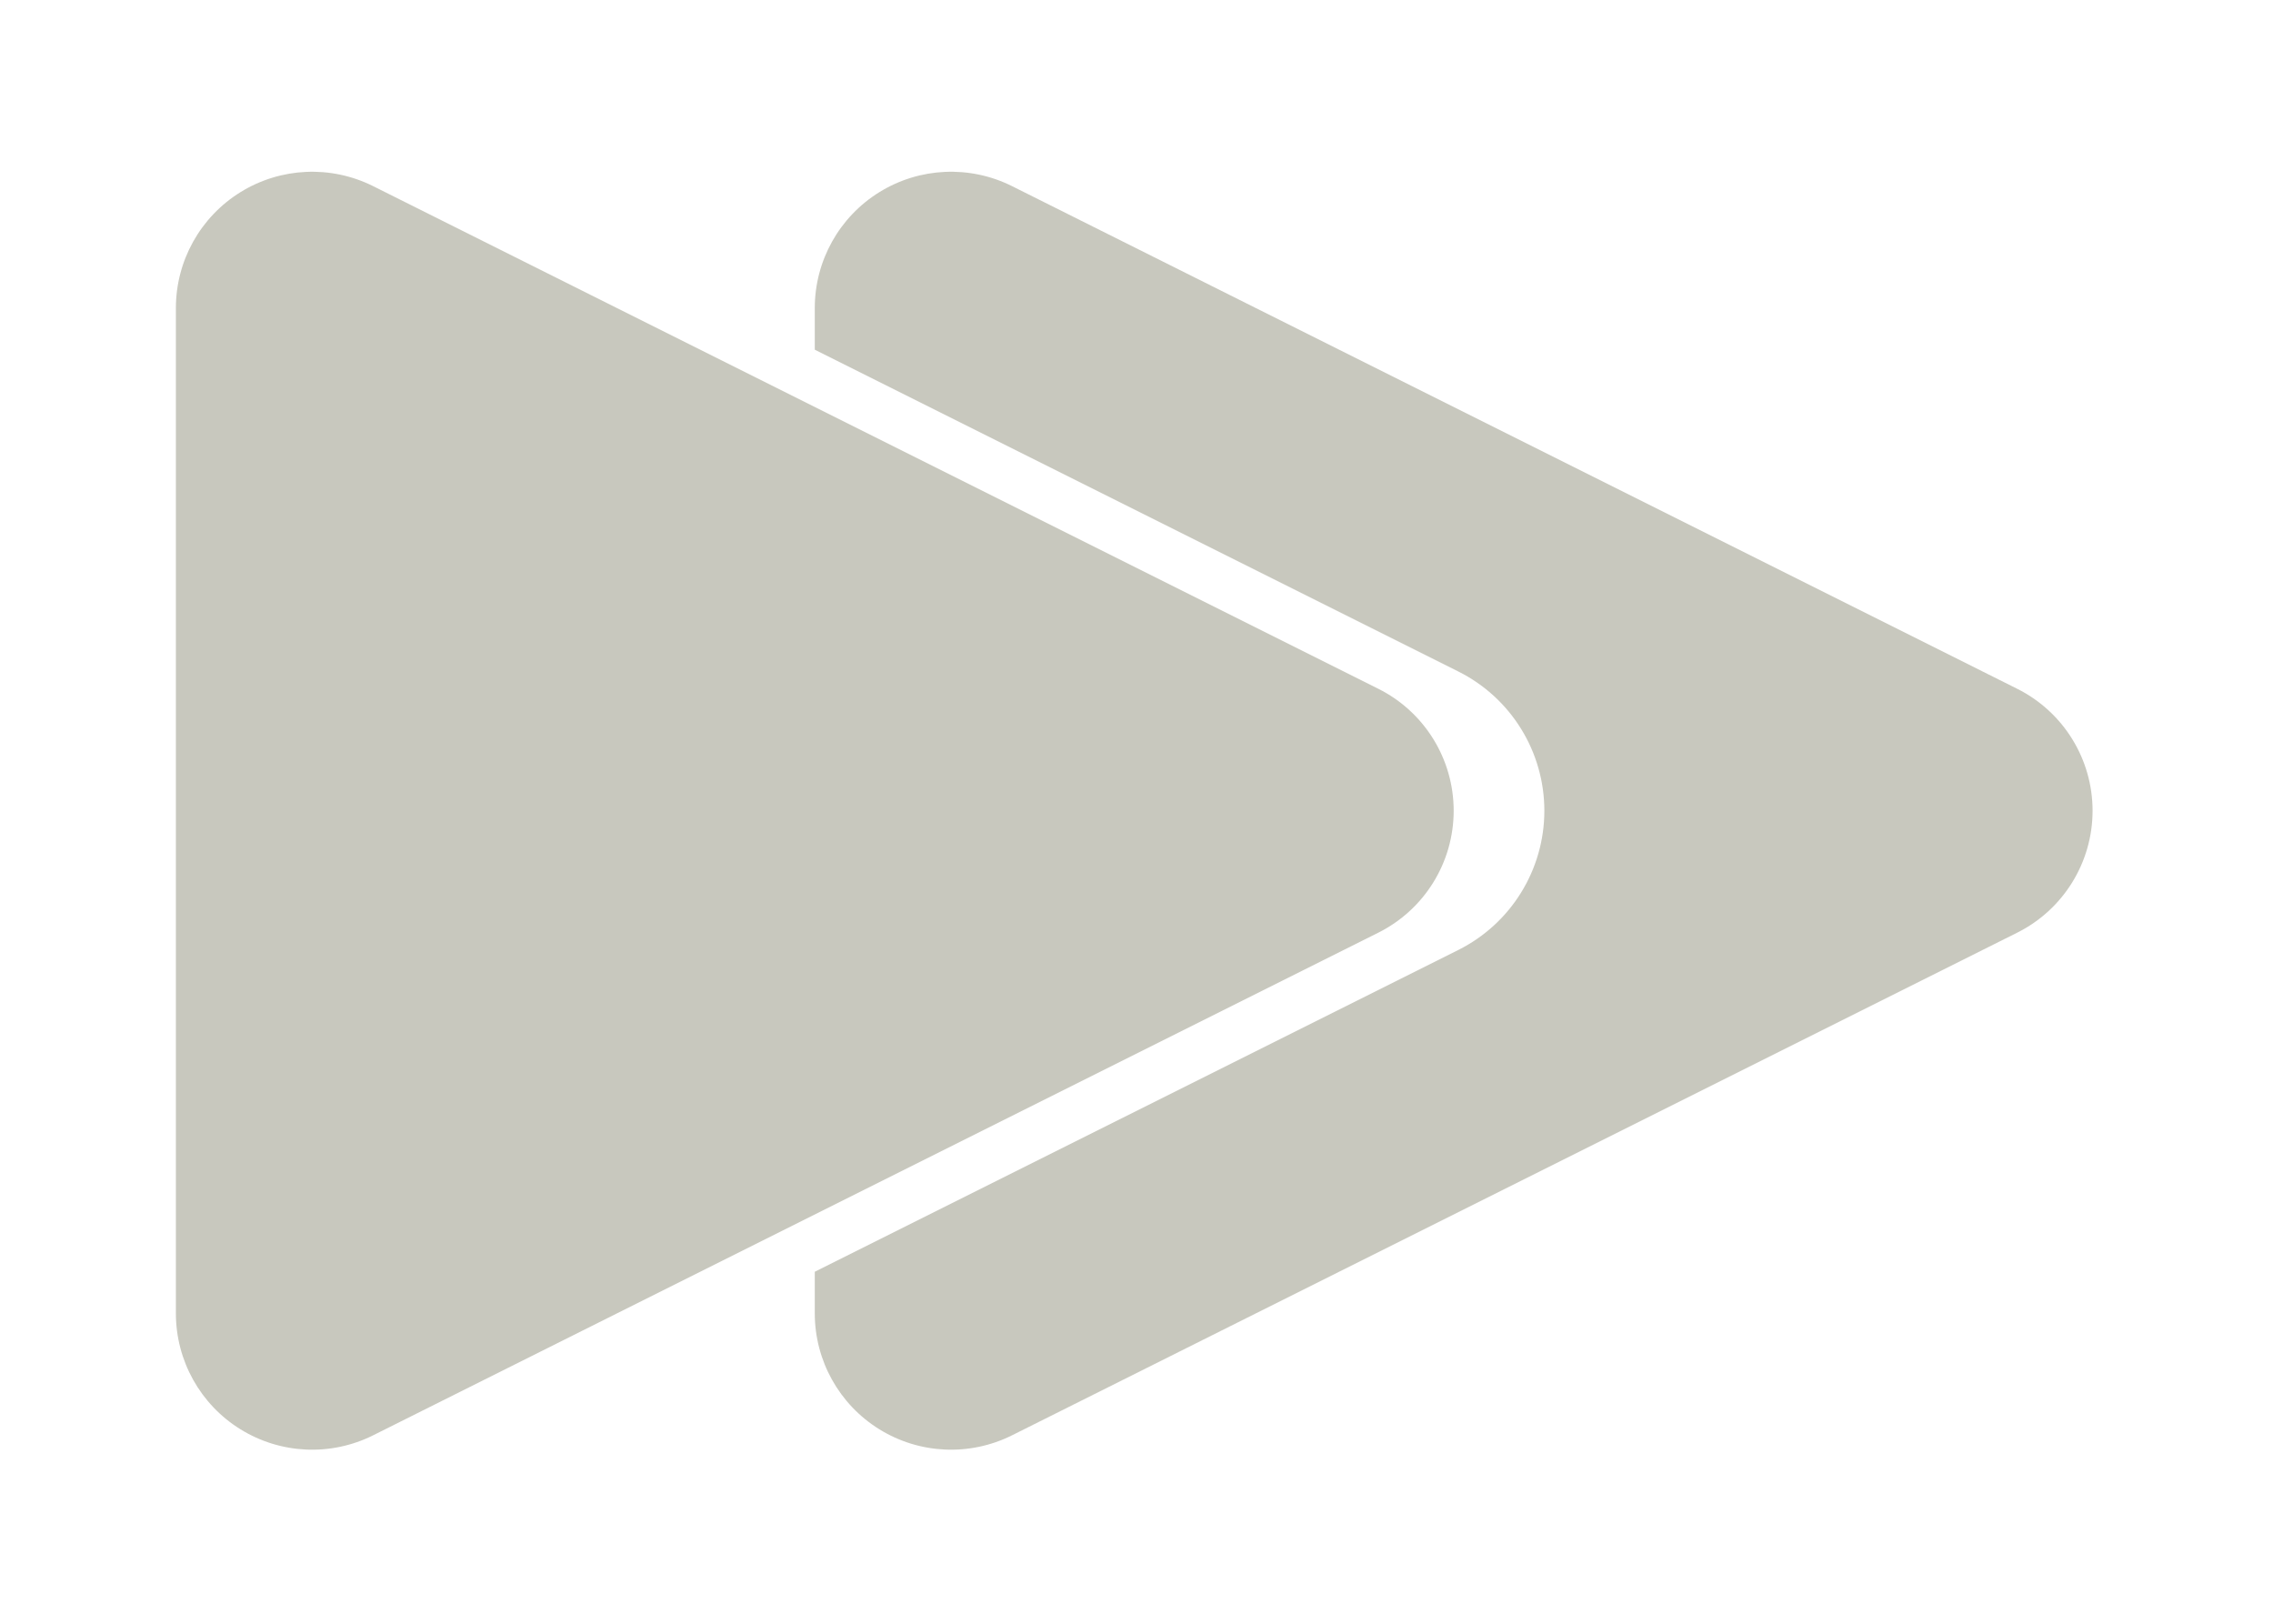
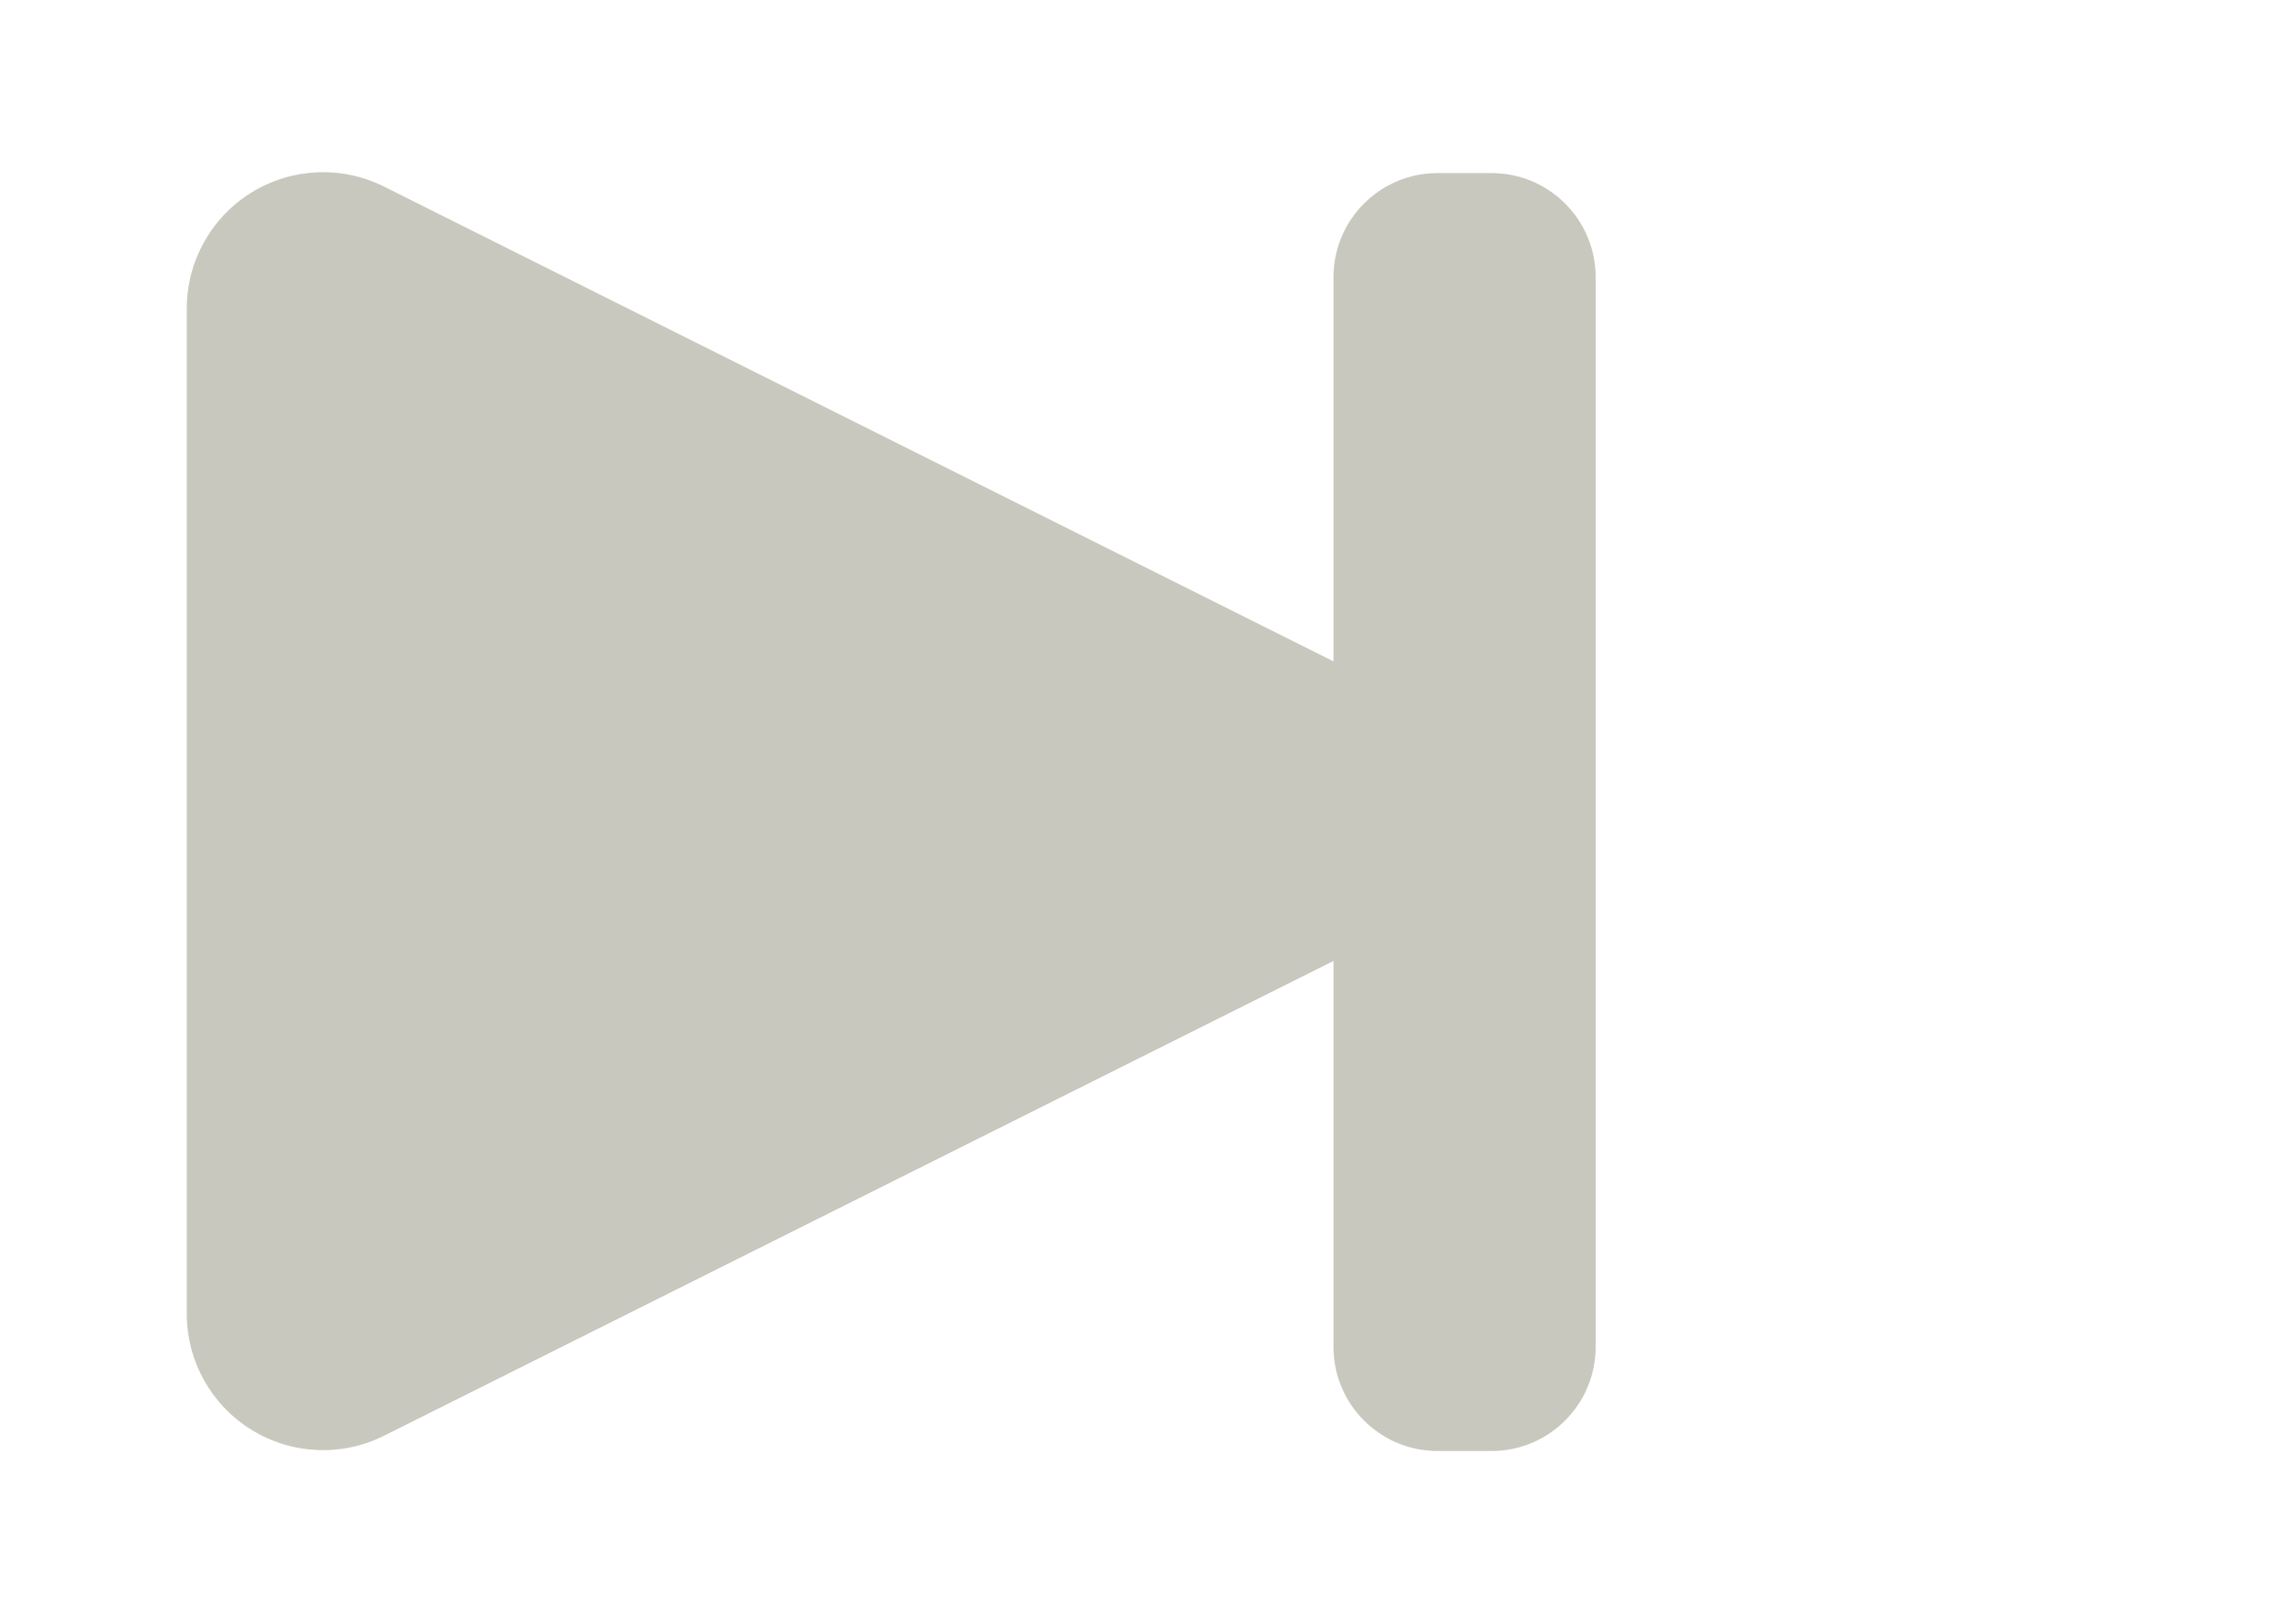
<svg xmlns="http://www.w3.org/2000/svg" width="100%" height="100%" viewBox="0 0 2434 1738" version="1.1" xml:space="preserve" style="fill-rule:evenodd;clip-rule:evenodd;stroke-linejoin:round;stroke-miterlimit:2;">
-   <rect id="Artboard1" x="0" y="0" width="2430.554" height="1736.112" style="fill:none;" />
-   <path d="M872.492,374.425l-0,-44.563c0,-50.592 26.196,-97.571 69.221,-124.167c43.038,-26.596 96.771,-29.008 142.013,-6.387l1076.388,538.196c49.446,24.721 80.675,75.258 80.675,130.554c0,55.279 -31.233,105.833 -80.675,130.554l-1076.388,538.196c-45.242,22.621 -98.975,20.208 -142.013,-6.388c-43.038,-26.596 -69.221,-73.575 -69.221,-124.167l0,-44.554l689.121,-344.554c56.463,-28.229 92.129,-85.963 92.129,-149.083c0,-63.142 -35.667,-120.854 -92.129,-149.083l-689.121,-344.554Z" style="fill:#c8c8be;" />
-   <path d="M1475.967,998.613l-1076.388,538.196c-45.242,22.621 -98.975,20.208 -142.012,-6.388c-43.038,-26.596 -69.221,-73.575 -69.221,-124.167l0,-1076.388c0,-50.592 26.2,-97.571 69.221,-124.167c43.038,-26.596 96.771,-29.008 142.012,-6.388l1076.388,538.196c49.446,24.721 80.679,75.258 80.679,130.554c0,55.279 -31.233,105.833 -80.679,130.554l0,-0.004Z" style="fill:#c8c8be;" />
+   <g transform="matrix(1,0,0,1,11.654,0.469899)">
+     <path d="M1475.967,998.613L399.579,1536.809C354.337,1559.43 300.604,1557.017 257.567,1530.421C214.529,1503.825 188.346,1456.846 188.346,1406.254L188.346,329.866C188.346,279.274 214.546,232.295 257.567,205.699C300.605,179.103 354.338,176.691 399.579,199.311L1475.967,737.507C1525.413,762.228 1556.646,812.765 1556.646,868.061C1556.646,923.34 1525.413,973.894 1475.967,998.615L1475.967,998.611L1475.967,998.613Z" style="fill:rgb(200,200,190);" />
+   </g>
+   <g transform="matrix(1.339674,0,0,1.026075,-432.8496,-39.0643)">
+     <path d="M1598.54,327.313L1598.54,1443.579C1598.54,1503.539 1561.255,1552.219 1515.331,1552.219L1472.186,1552.219C1426.262,1552.219 1388.978,1503.539 1388.978,1443.579L1388.978,327.313C1388.978,267.353 1426.262,218.674 1472.186,218.674L1515.331,218.674C1561.255,218.674 1598.54,267.353 1598.54,327.313Z" style="fill:rgb(200,200,190);" />
+   </g>
</svg>
